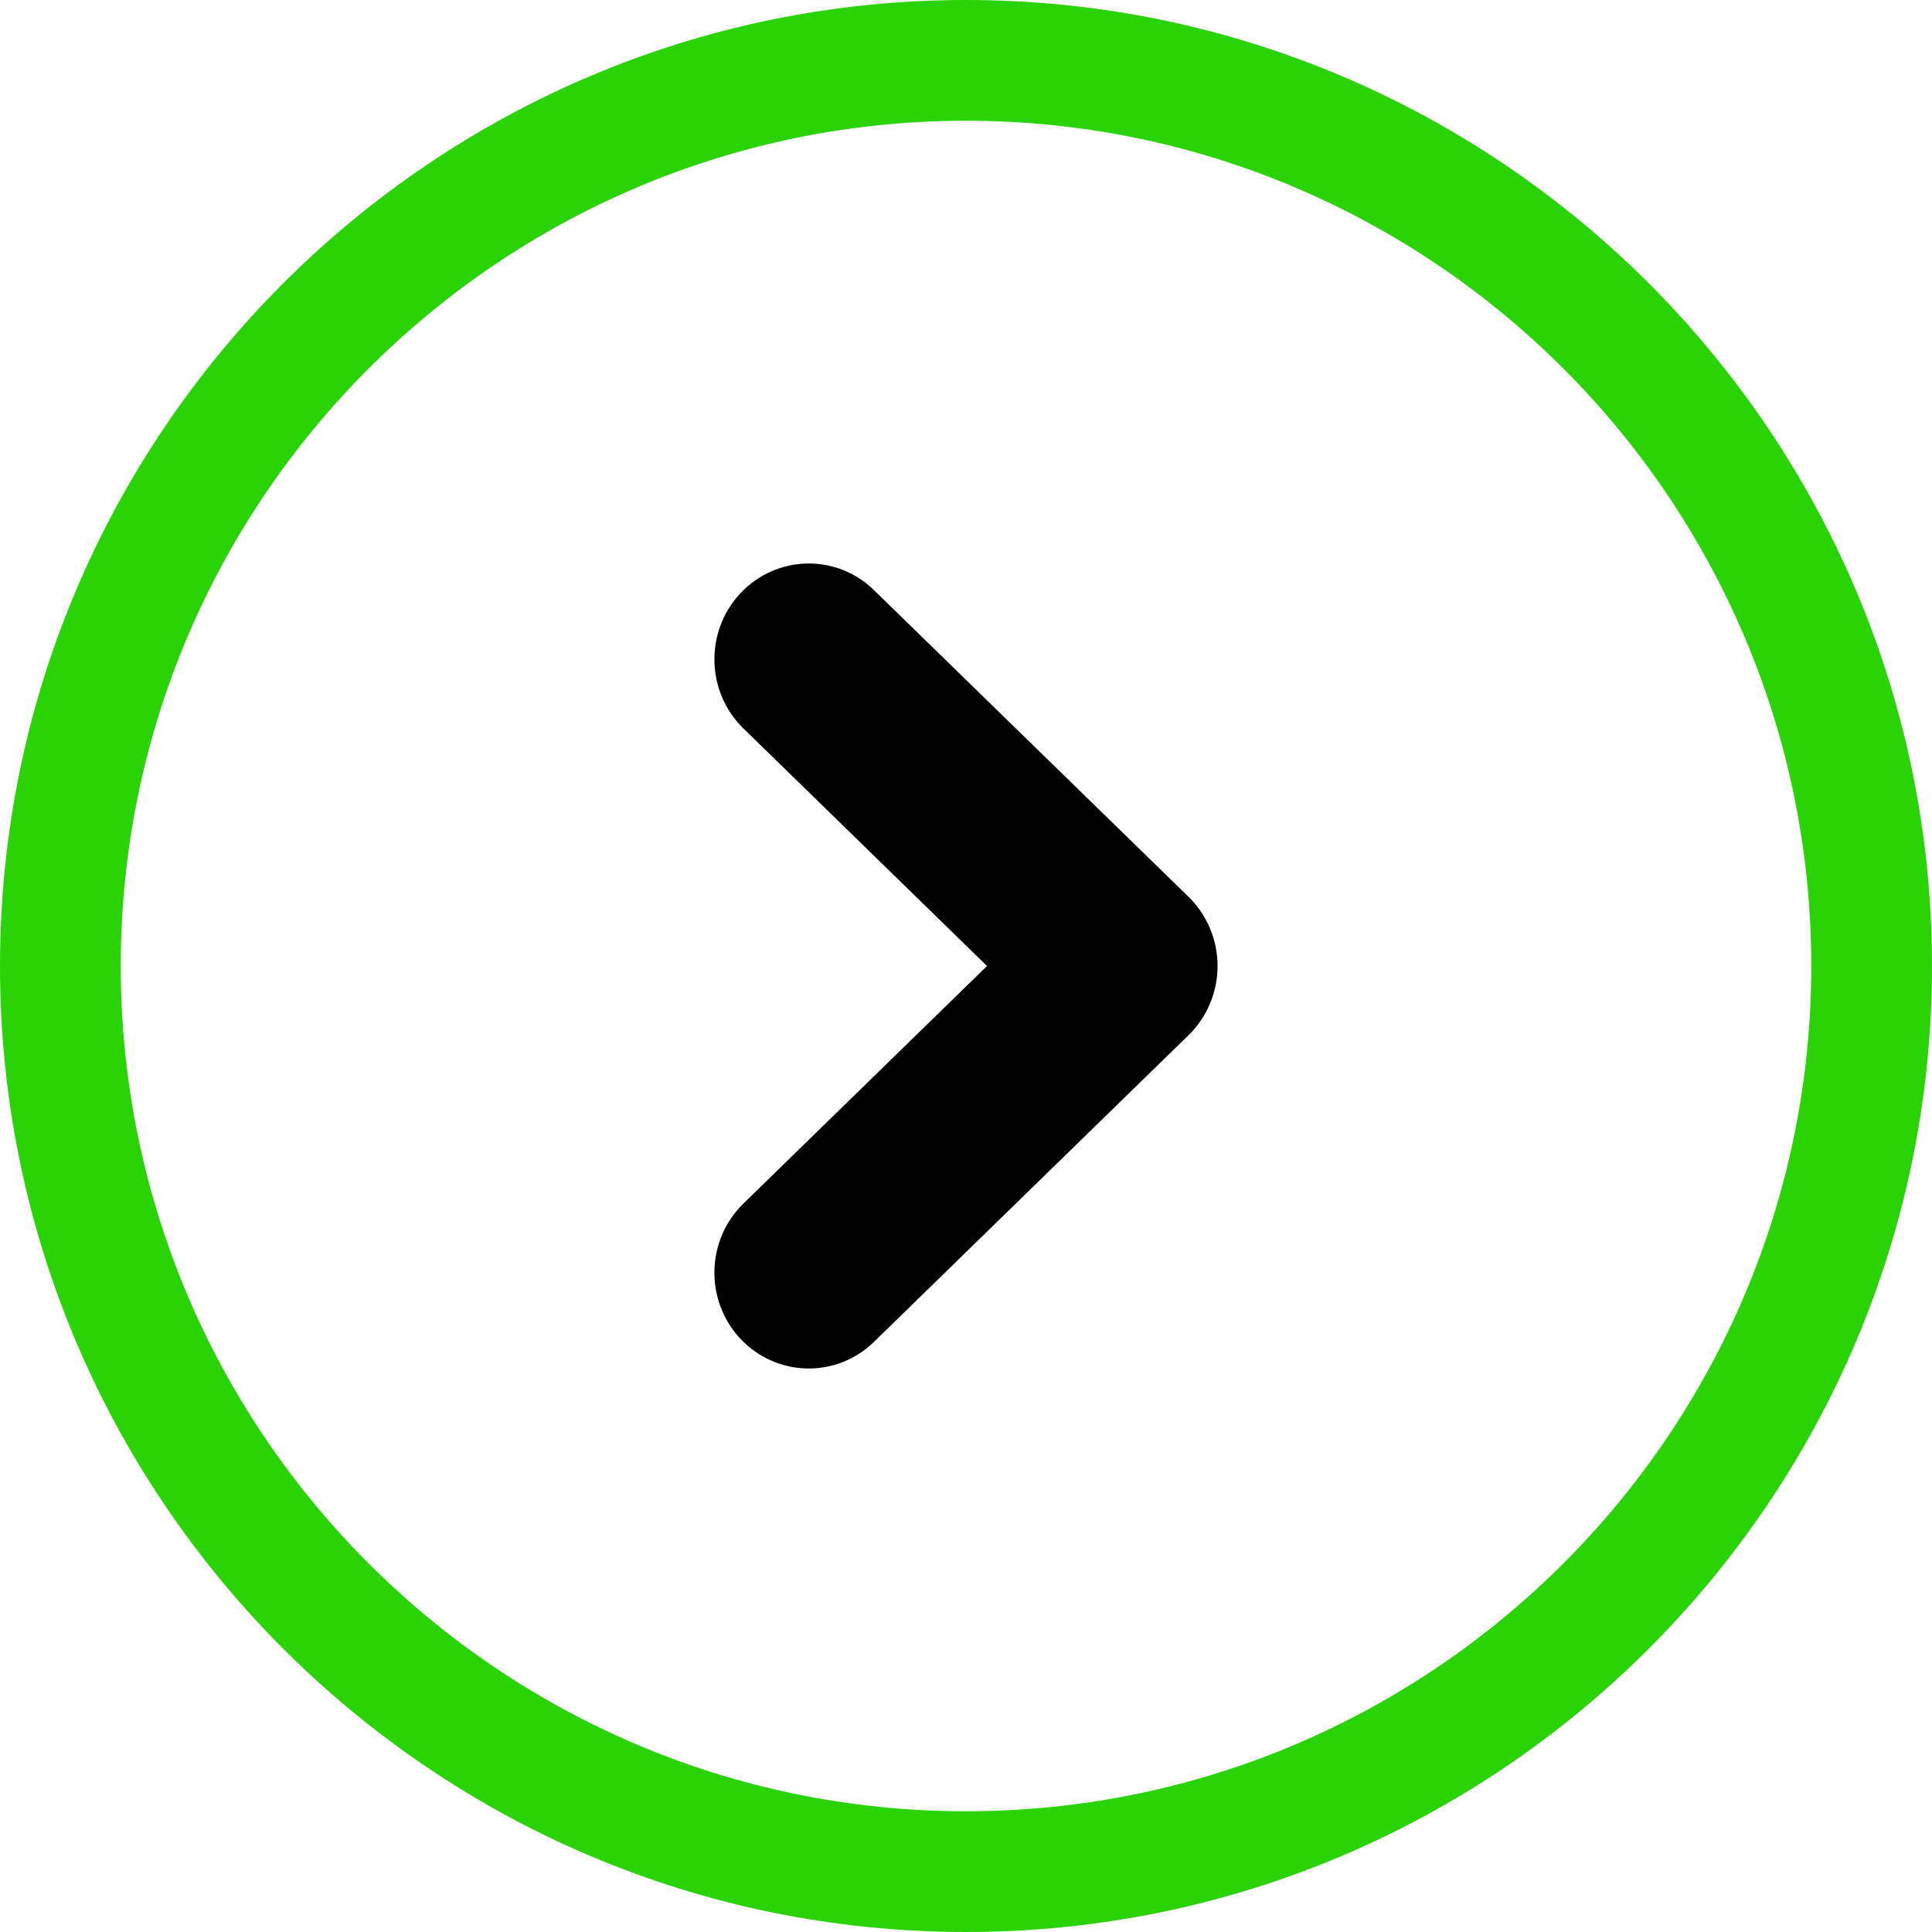
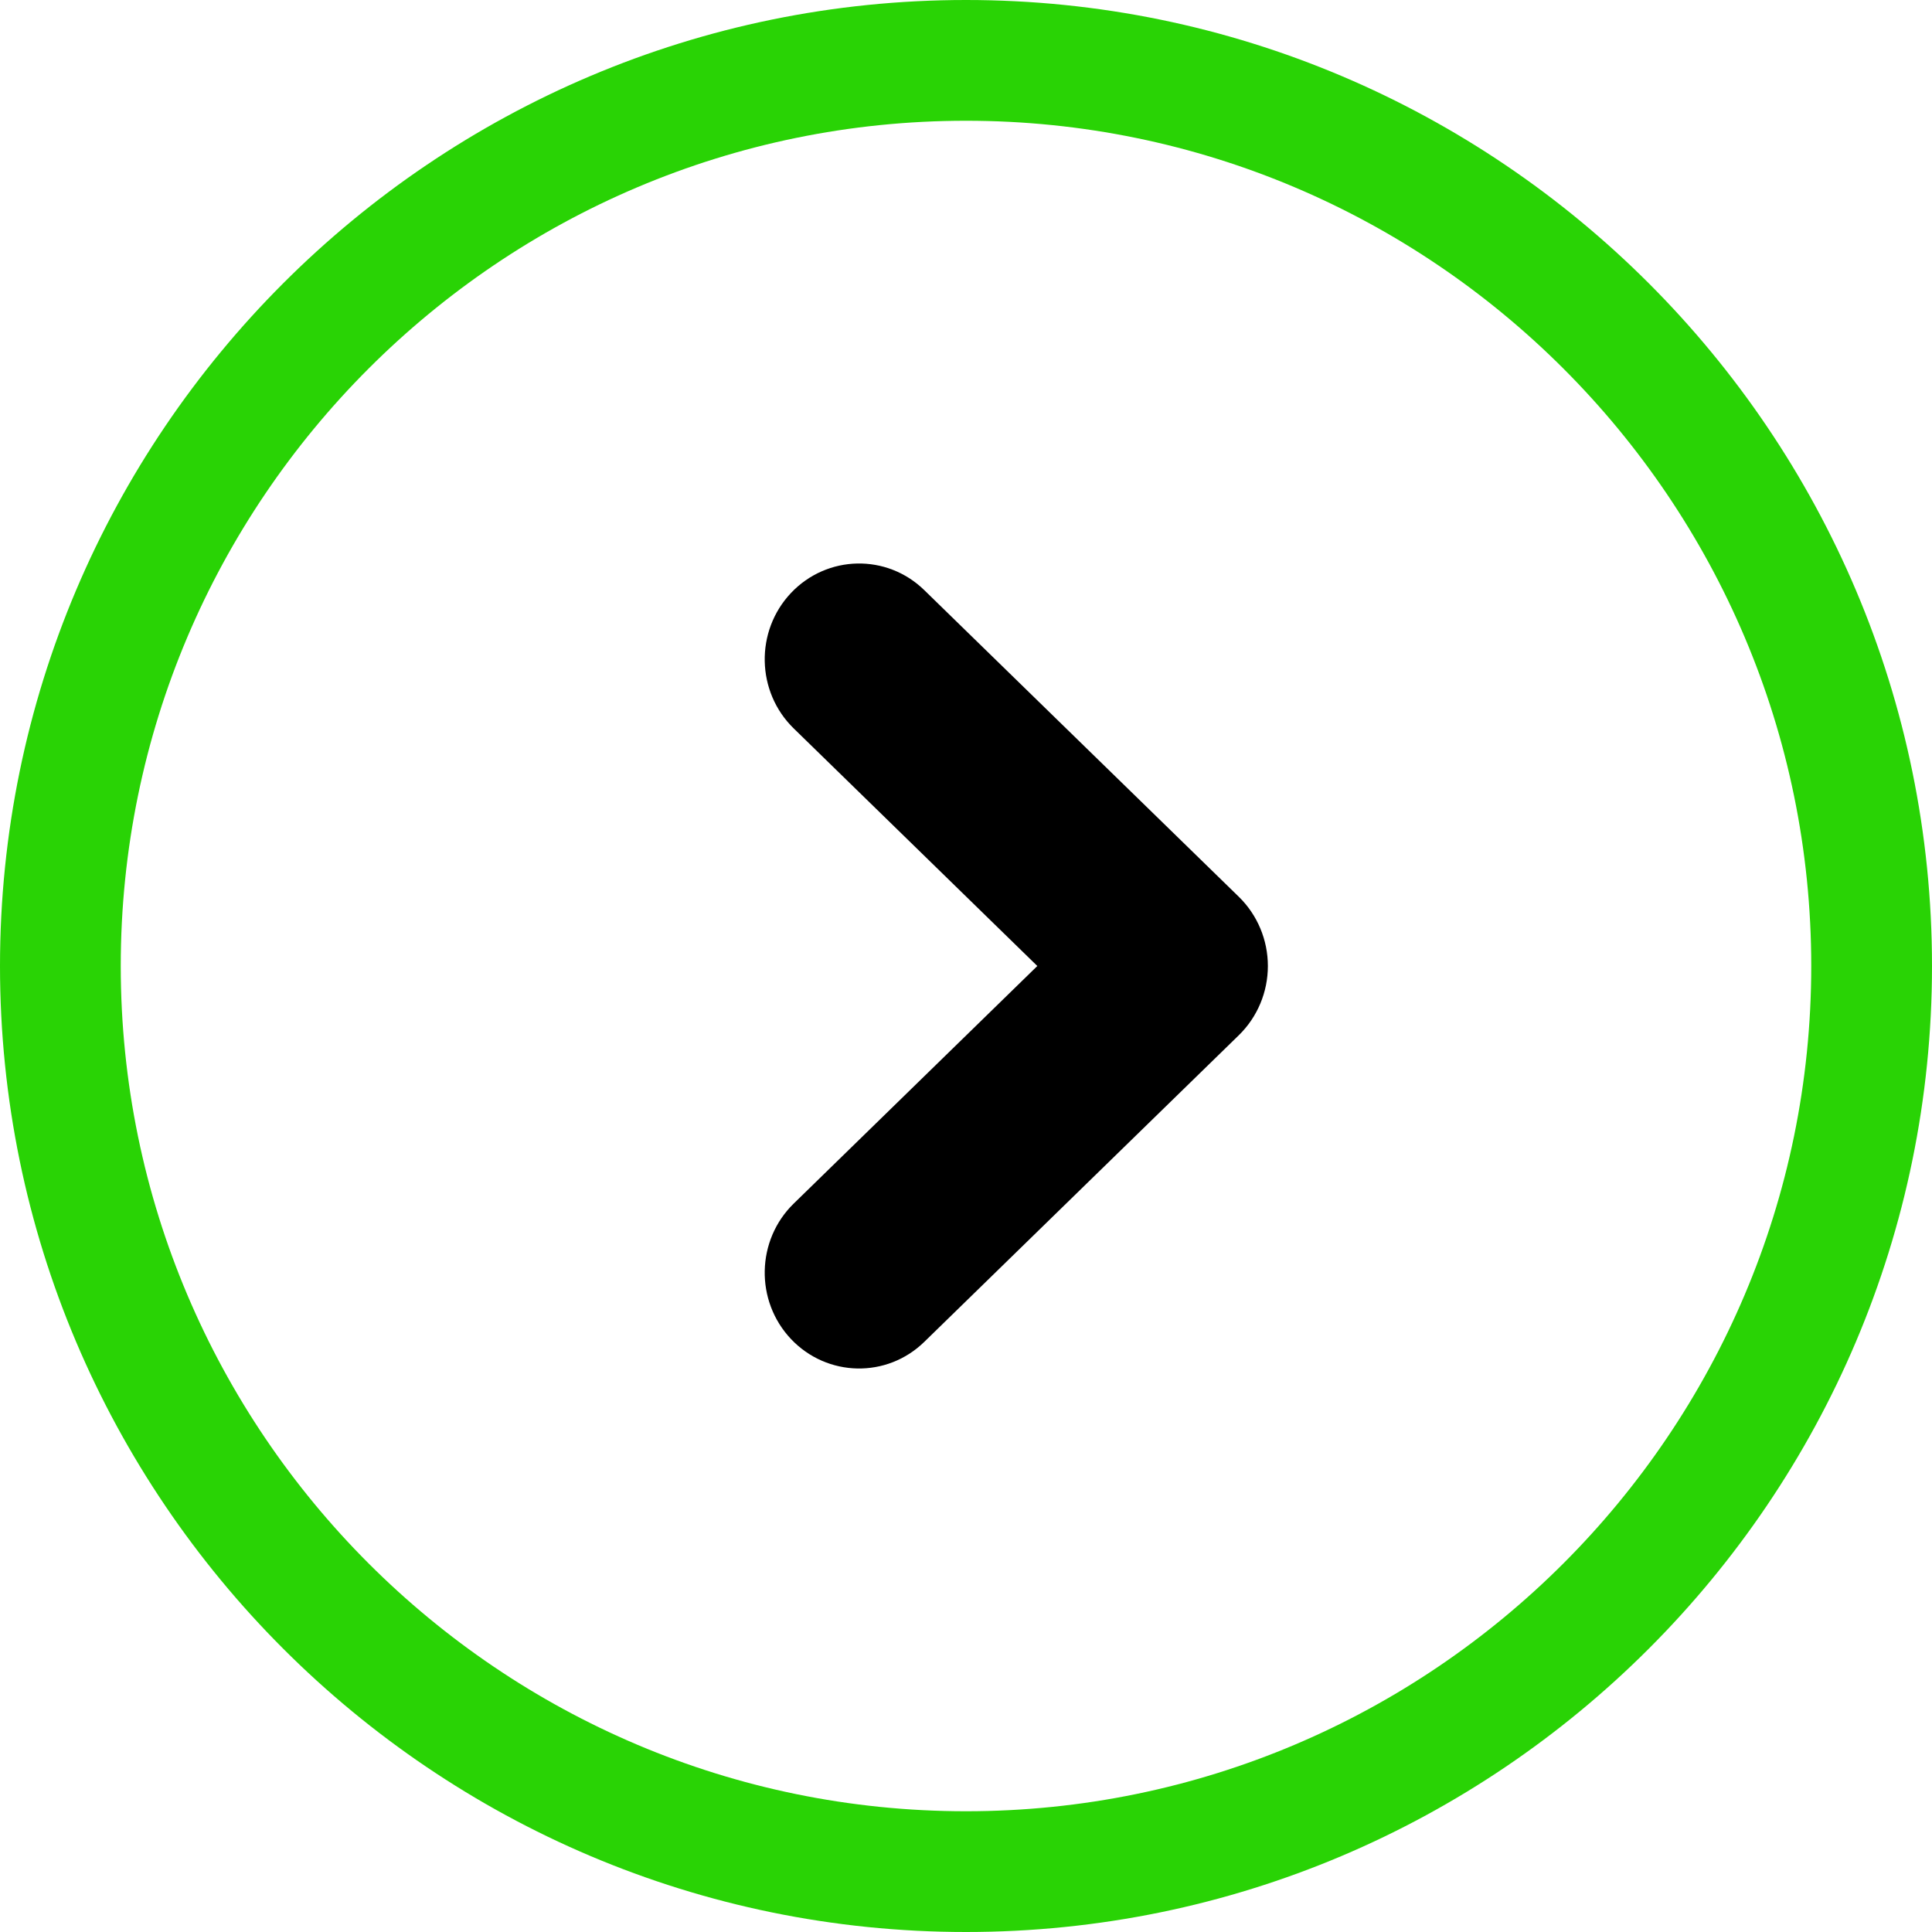
<svg xmlns="http://www.w3.org/2000/svg" width="24" height="24" viewBox="0 0 24 24" fill="none">
  <path d="M12 24C5.383 24 0 18.617 0 12C0 5.383 5.383 0 12 0C18.617 0 24 5.383 24 12C24 18.617 18.617 24 12 24ZM12 1.5C6.21 1.5 1.5 6.21 1.5 12C1.5 17.79 6.21 22.5 12 22.5C17.79 22.5 22.5 17.79 22.5 12C22.5 6.21 17.79 1.5 12 1.5Z" fill="#29D305" />
-   <path fill-rule="evenodd" clip-rule="evenodd" d="M9.201 7.366C8.753 7.84 8.768 8.594 9.235 9.049L12.261 12L9.235 14.951C8.768 15.406 8.753 16.16 9.201 16.634C9.65 17.108 10.392 17.124 10.858 16.668L14.765 12.859C14.995 12.634 15.125 12.324 15.125 12C15.125 11.676 14.995 11.366 14.765 11.141L10.858 7.332C10.392 6.876 9.65 6.892 9.201 7.366Z" fill="black" />
+   <path fill-rule="evenodd" clip-rule="evenodd" d="M9.826 7.366C9.378 7.84 9.393 8.594 9.86 9.049L12.886 12L9.86 14.951C9.393 15.406 9.378 16.16 9.826 16.634C10.275 17.108 11.017 17.124 11.483 16.668L15.39 12.859C15.62 12.634 15.75 12.324 15.75 12C15.75 11.676 15.62 11.366 15.39 11.141L11.483 7.332C11.017 6.876 10.275 6.892 9.826 7.366Z" fill="black" />
</svg>
